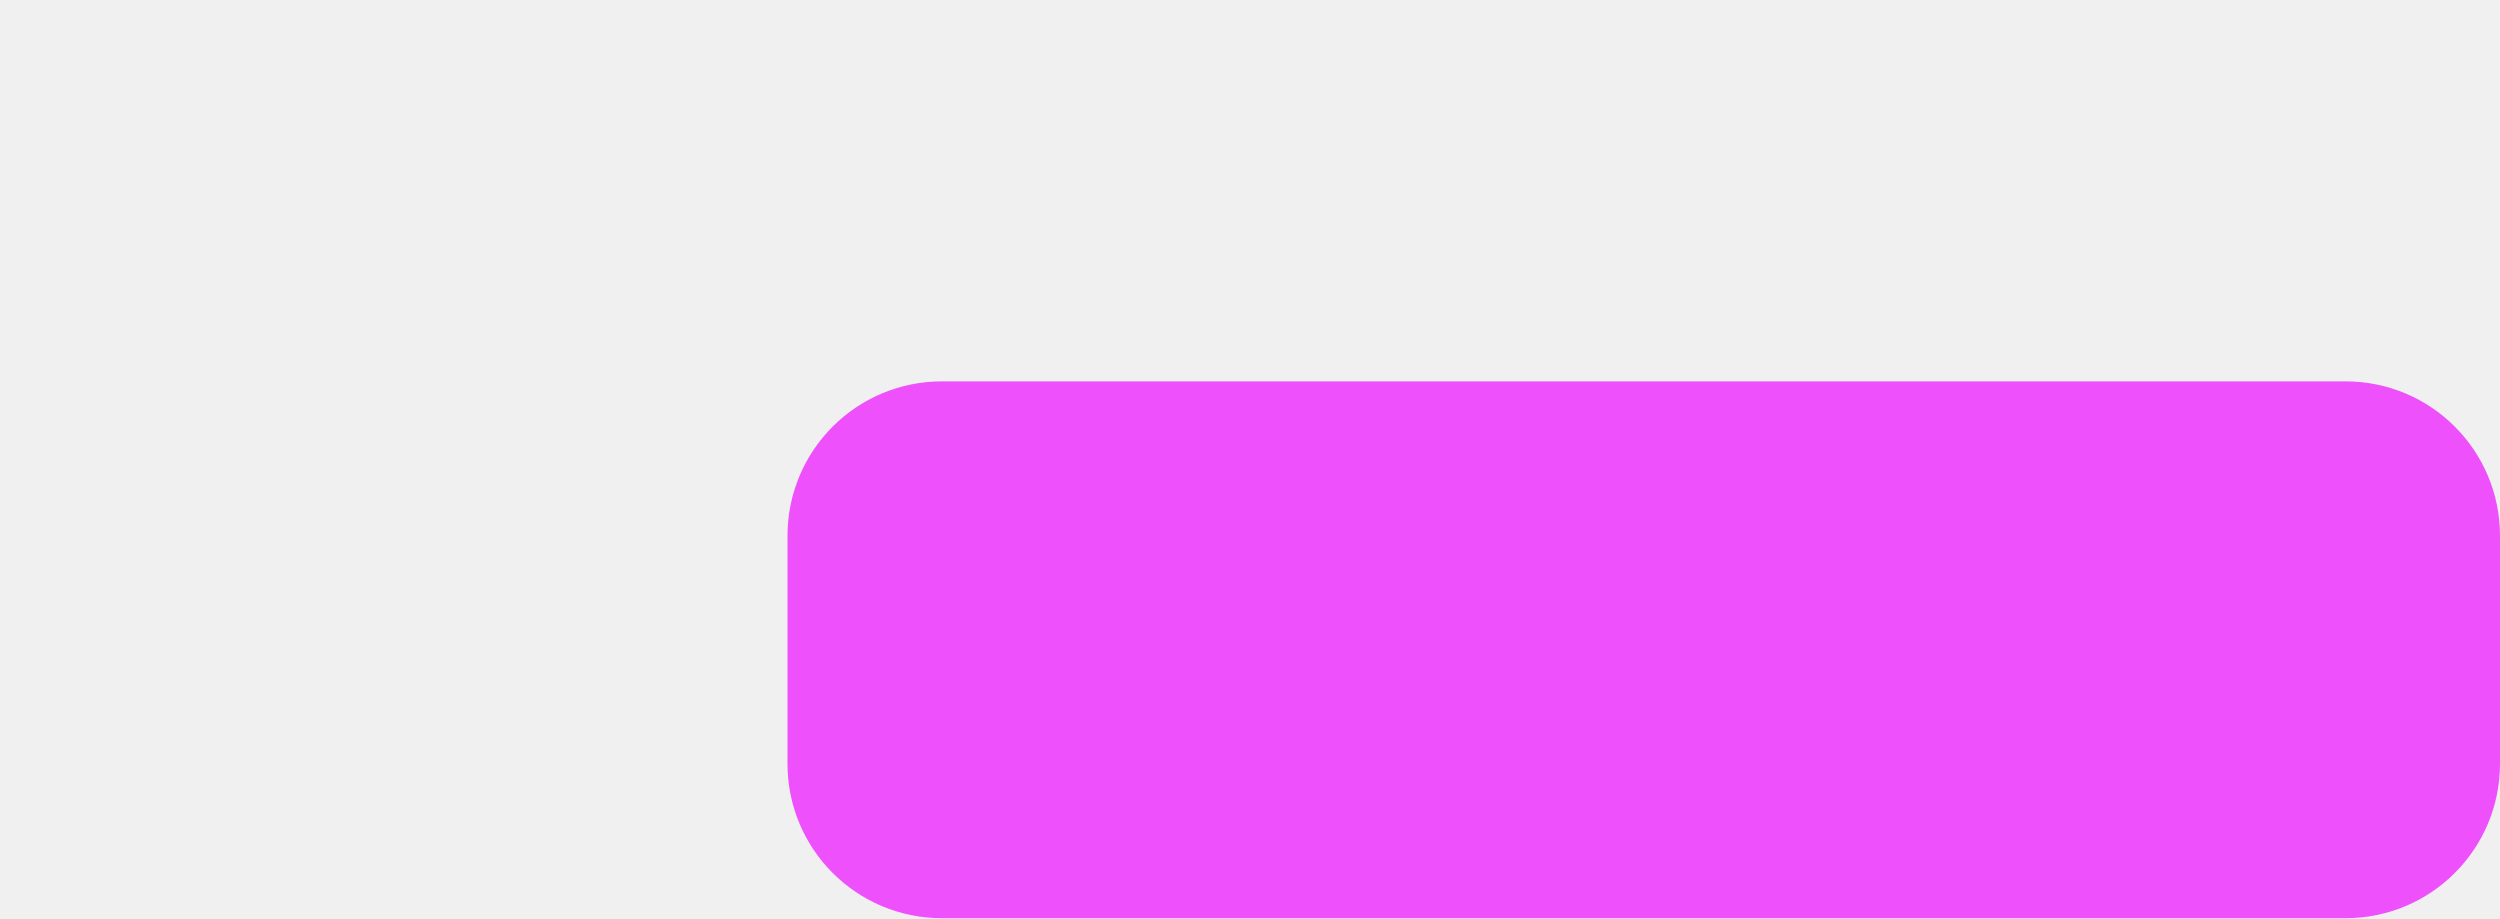
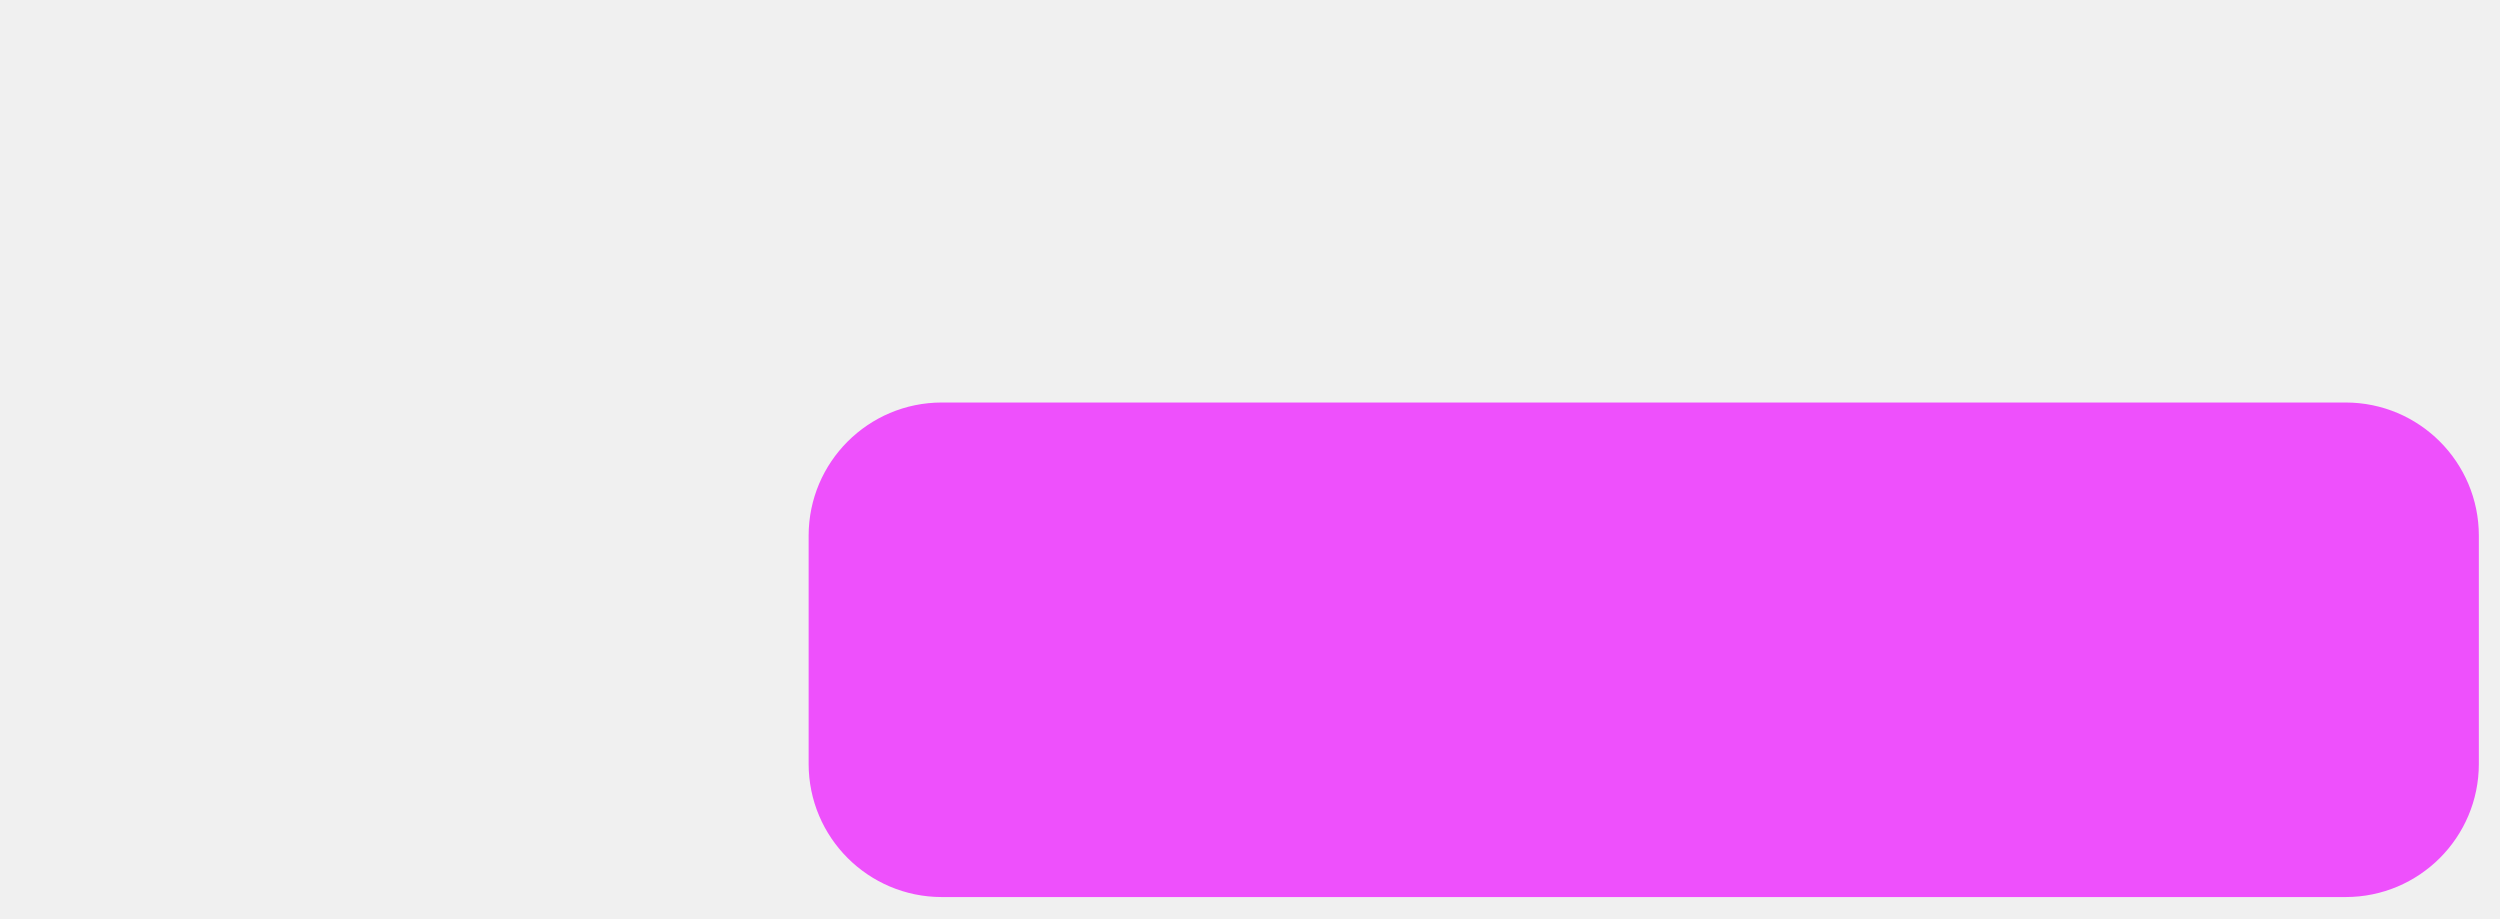
<svg xmlns="http://www.w3.org/2000/svg" id="Layer_2" data-name="Layer 2" width="171.15" height="62.86" viewBox="0 0 171.15 62.86" version="1.1">
  <defs id="defs6961">
    <style id="style6959">
      .cls-1 {
        fill: #f2f2f2;
      }

      .cls-1, .cls-2, .cls-3 {
        stroke-width: 0px;
      }

      .cls-2 {
        fill: #fff;
      }

      .cls-3 {
        fill: #e5e5e5;
      }
    </style>
  </defs>
  <g id="Layer_1-2" data-name="Layer 1" style="display:none">
    <g id="LB_Pressed" data-name="LB Pressed">
      <path class="cls-1" d="m 2.04,17.33 3.42,6.35 c 5.58,-2.9 17.27,-13.36 32.8,-18.23 24.31,-7.62 122.11,34.52 122,34.38 -0.11,-0.14 -0.33,-0.47 -0.33,-0.47 v 0 c -0.1,-0.16 -0.21,-0.31 -0.32,-0.45 l -0.07,-0.08 -0.31,-0.41 -0.1,-0.1 c -0.09,-0.11 -0.2,-0.25 -0.31,-0.37 -0.04,-0.04 -0.08,-0.08 -0.11,-0.12 -0.1,-0.13 -0.21,-0.24 -0.33,-0.35 -0.04,-0.05 -0.08,-0.1 -0.12,-0.15 -0.12,-0.1 -0.22,-0.21 -0.32,-0.33 l -0.17,-0.16 -0.33,-0.32 c -0.07,-0.05 -0.13,-0.1 -0.18,-0.16 -0.1,-0.11 -0.22,-0.2 -0.34,-0.29 -0.06,-0.07 -0.13,-0.13 -0.2,-0.19 -0.12,-0.11 -0.23,-0.19 -0.35,-0.29 l -0.22,-0.19 -0.4,-0.29 c -0.08,-0.06 -0.16,-0.12 -0.25,-0.17 -0.12,-0.11 -0.24,-0.2 -0.37,-0.29 l -0.25,-0.19 -0.4,-0.27 -0.27,-0.21 c -0.15,-0.08 -0.29,-0.17 -0.42,-0.27 l -0.29,-0.18 c -0.16,-0.09 -0.31,-0.19 -0.45,-0.3 -0.1,-0.04 -0.2,-0.1 -0.29,-0.16 -0.18,-0.11 -0.35,-0.22 -0.53,-0.31 -0.09,-0.05 -0.17,-0.1 -0.25,-0.16 -0.27,-0.15 -0.56,-0.3 -0.83,-0.47 C 132.87,22.22 79.15,-4.86 36.93,0.76 29.08,1.8 14.46,13.78 2.04,17.33 Z" id="path6963" />
      <g id="g6971">
        <path class="cls-3" d="M 4.52,24.19 4.98,24 Z" id="path6965" />
        <path class="cls-3" d="M 5.47,23.71 21.32,53.29 C 32.5,40.62 43.28,30.29 52.4,28.53 71.98,24.75 137.99,45 171.15,62.86 h -0.06 C 162.46,55.19 165.25,47.3 160.25,39.86 159.58,39.58 62.48,-2.07 38.27,5.49 22.72,10.36 11.04,20.84 5.46,23.72 v 0 z" id="path6967" />
        <path class="cls-2" d="M 4.98,23.97 5.46,23.72 Z" id="path6969" />
      </g>
      <path class="cls-2" d="m 20.6,54.1 v 0 L 21.32,53.3 5.42,23.71 2,17.37 c -0.32,0.08 -0.68,0.17 -1,0.27 -0.32,0.1 -0.66,0.16 -1,0.23 l 3.49,6.53 16.38,30.54 c 0.26,-0.27 0.49,-0.54 0.73,-0.84" id="path6973" />
    </g>
  </g>
-   <rect style="fill:#ee50fc;fill-opacity:1;stroke:#ee50fc;stroke-width:2.894;stroke-dasharray:none;stroke-opacity:1" id="rect52064" width="114.343" height="33.856" x="55.359" y="27.556" ry="9.119" />
+   <rect style="fill:#ee50fc;fill-opacity:1;stroke:none;stroke-width:2.894;stroke-dasharray:none;stroke-opacity:1" id="rect52064" width="114.343" height="33.856" x="55.359" y="27.556" ry="9.119" />
</svg>
